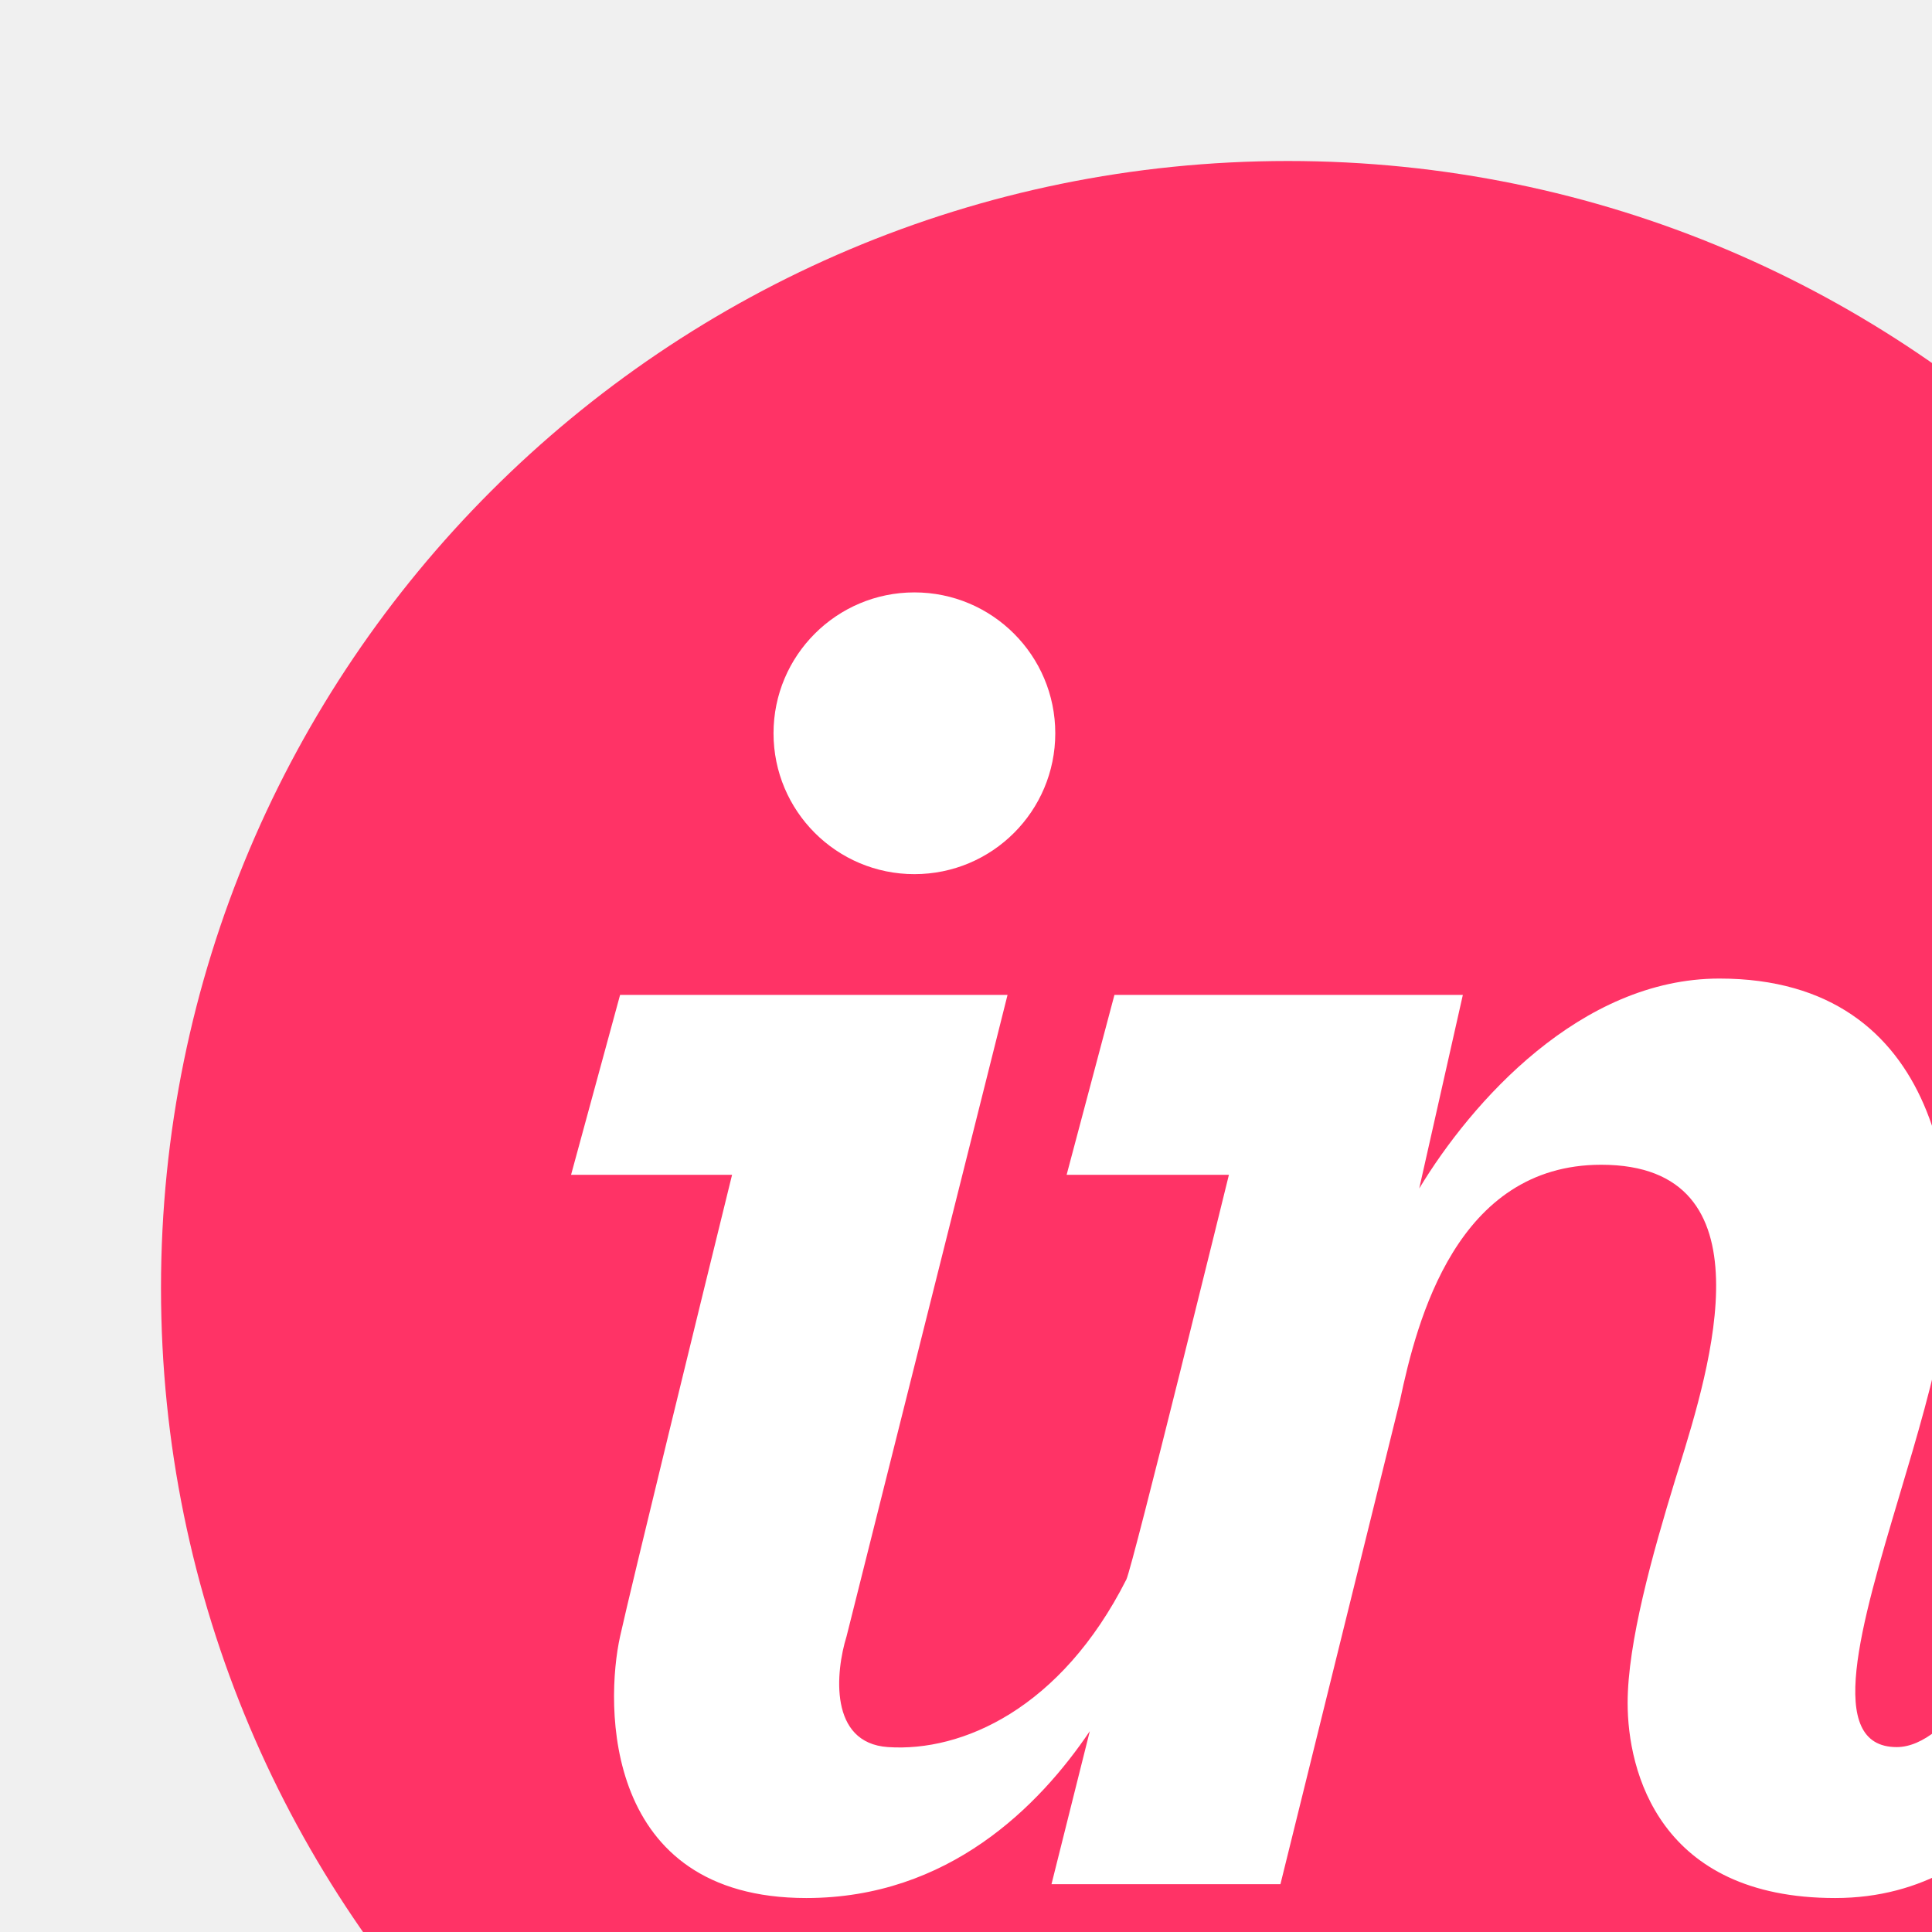
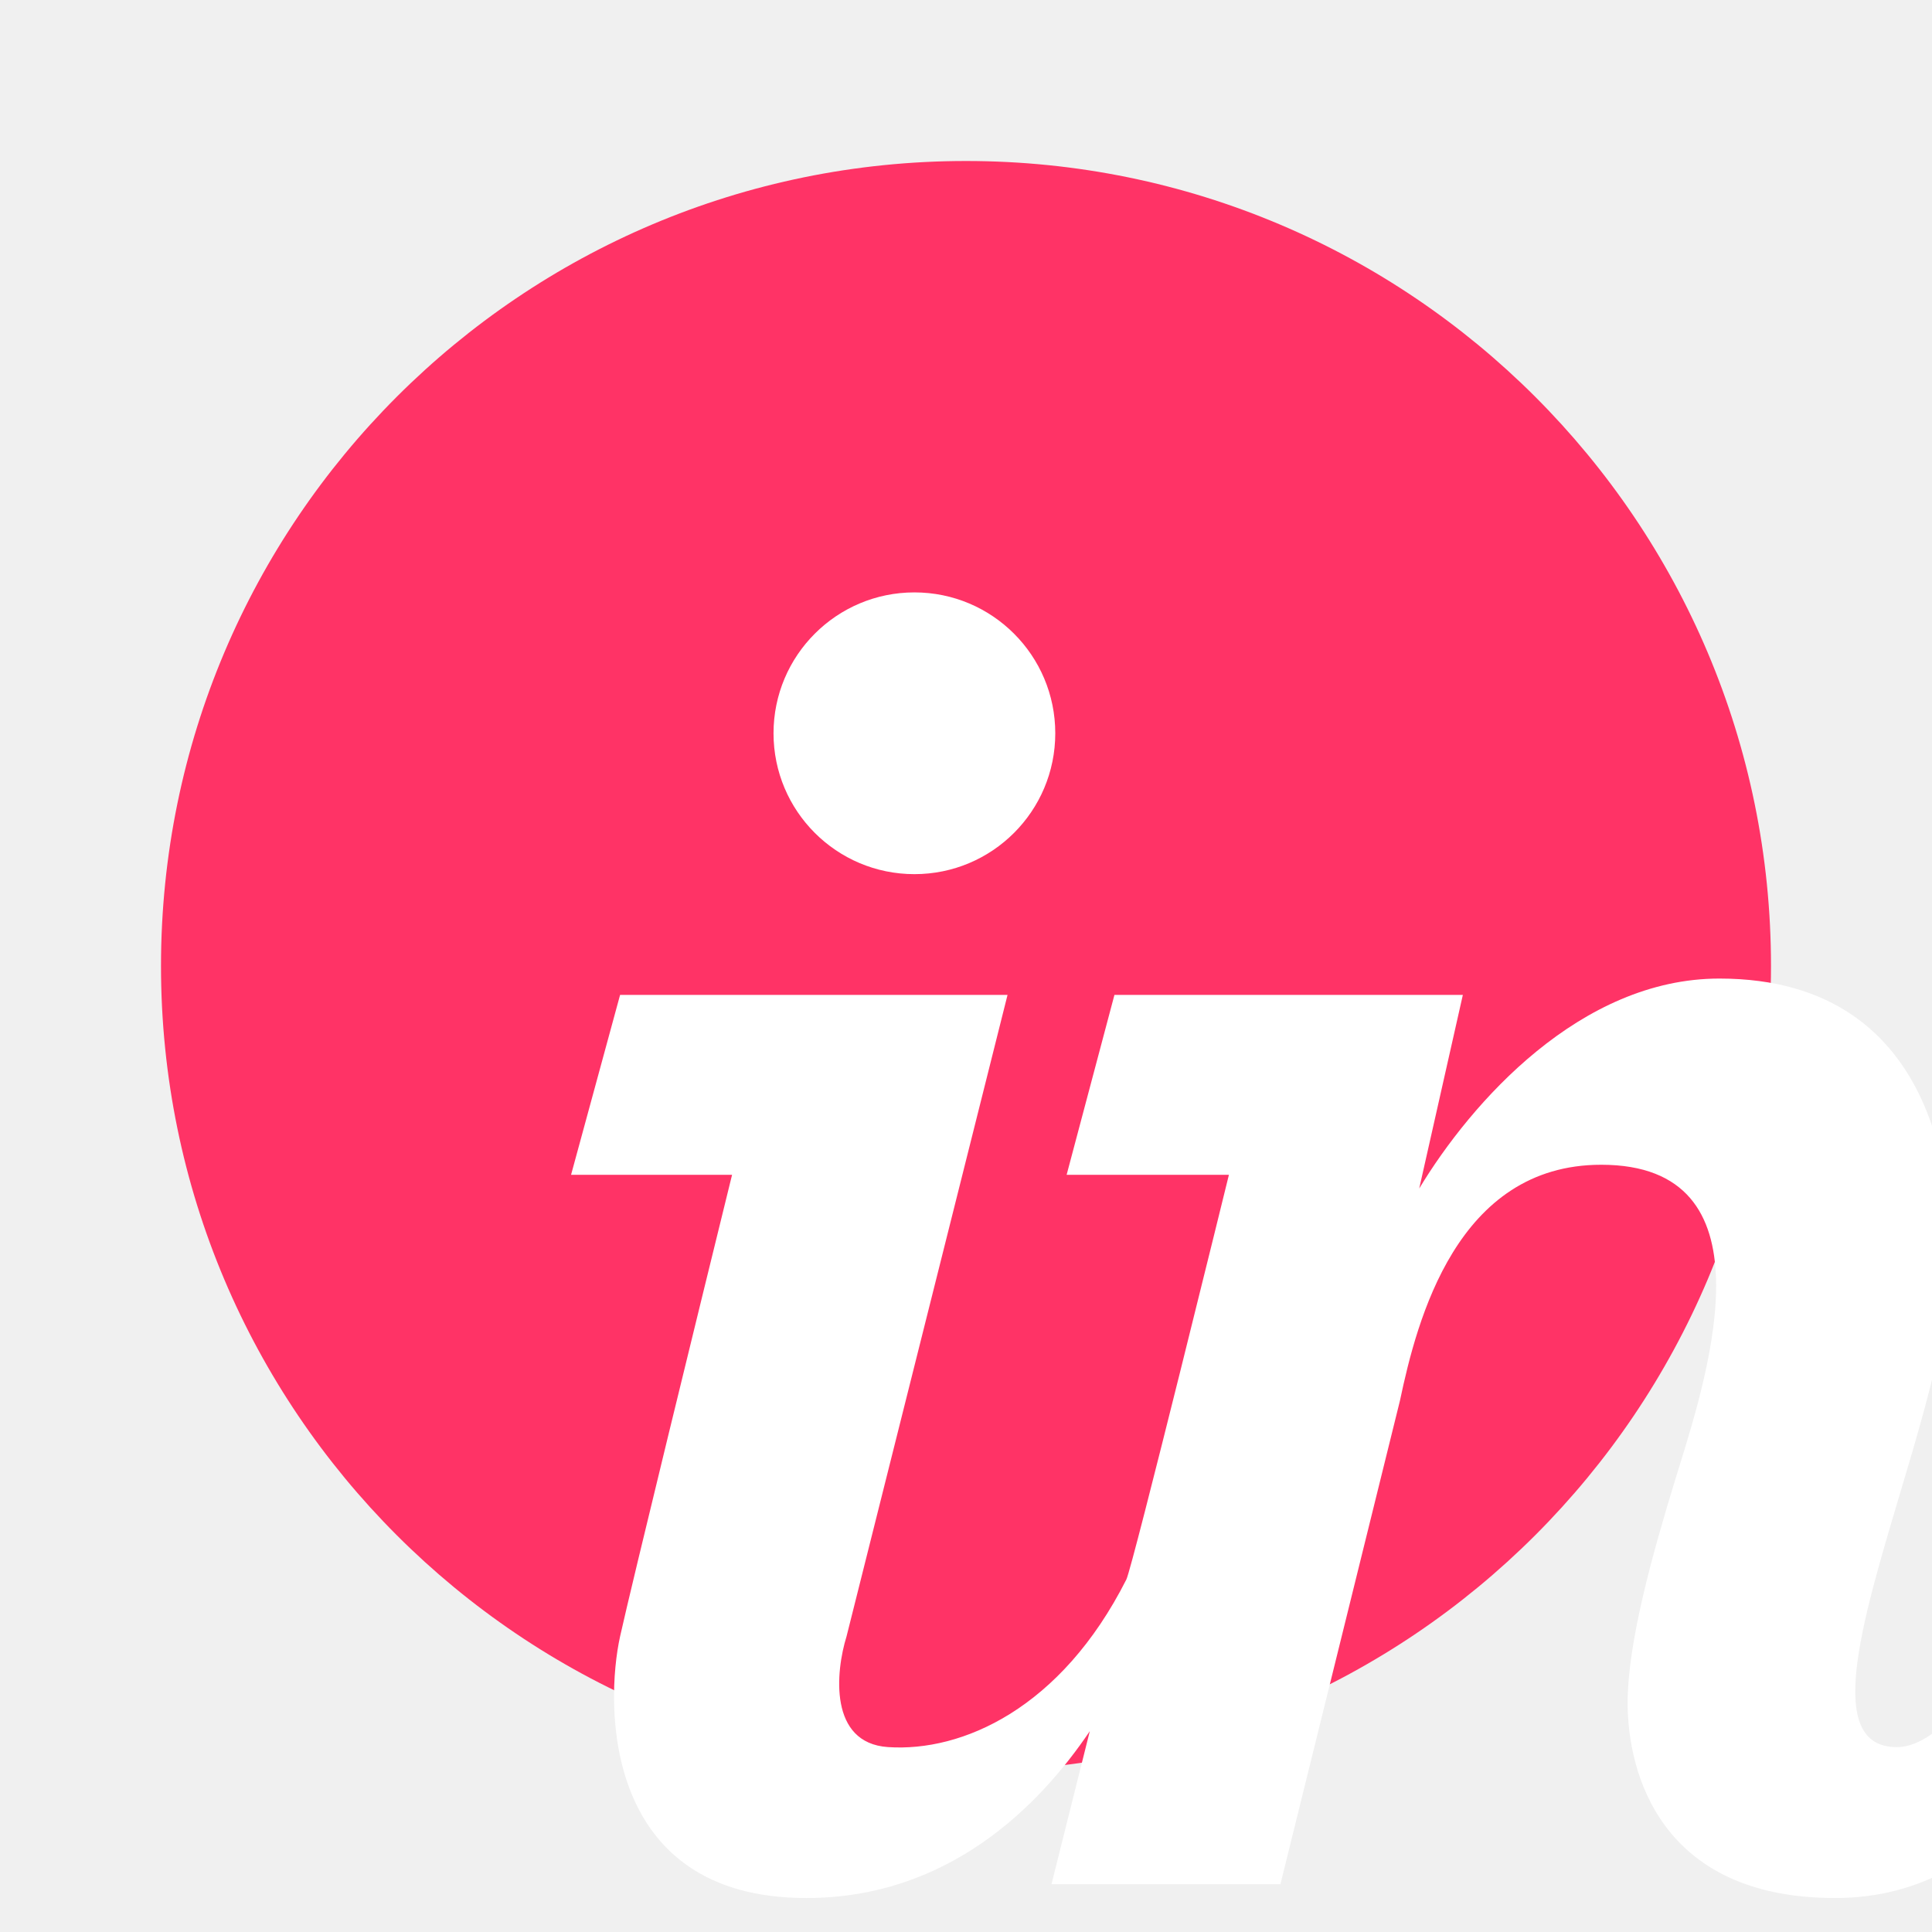
<svg xmlns="http://www.w3.org/2000/svg" width="24" height="24" viewBox="0 0 24 24" fill="none">
-   <circle cx="16" cy="16" r="14" fill="#FF3366" />
+   <circle cx="12" cy="12" r="10" fill="#FF3366" />
  <path style="scale: 0.75;" d="M11.359 10.859C12.326 10.859 13.109 10.076 13.109 9.109C13.109 8.143 12.326 7.359 11.359 7.359C10.393 7.359 9.609 8.143 9.609 9.109C9.609 10.076 10.393 10.859 11.359 10.859Z" fill="white" />
  <path style="scale: 0.75;" d="M7.703 12.359L7.094 14.594H9.094C8.693 16.224 7.853 19.653 7.703 20.328C7.516 21.172 7.484 23.578 10.016 23.578C11.782 23.578 12.909 22.437 13.538 21.505L13.062 23.406H15.906L17.391 17.398C17.602 16.398 18.098 14.469 19.891 14.469C22.023 14.469 21.24 16.993 20.857 18.23C20.841 18.281 20.827 18.329 20.812 18.375C20.525 19.312 20.219 20.406 20.219 21.156C20.219 22 20.609 23.578 22.797 23.578C24.984 23.578 25.917 21.412 26.109 20.328L25 19.875C24.922 20.453 24.219 21.703 23.562 21.703C22.664 21.703 23.115 20.189 23.597 18.572C23.811 17.855 24.03 17.118 24.141 16.484C24.42 14.882 24.141 12.156 21.359 12.156C19.632 12.156 18.276 13.695 17.63 14.764L18.172 12.359H13.844L13.25 14.594H15.266C15.266 14.594 14.069 19.468 13.992 19.621C13.18 21.227 11.951 21.765 11.031 21.703C10.294 21.653 10.38 20.766 10.516 20.328L12.516 12.359H7.703Z" fill="white" />
</svg>
